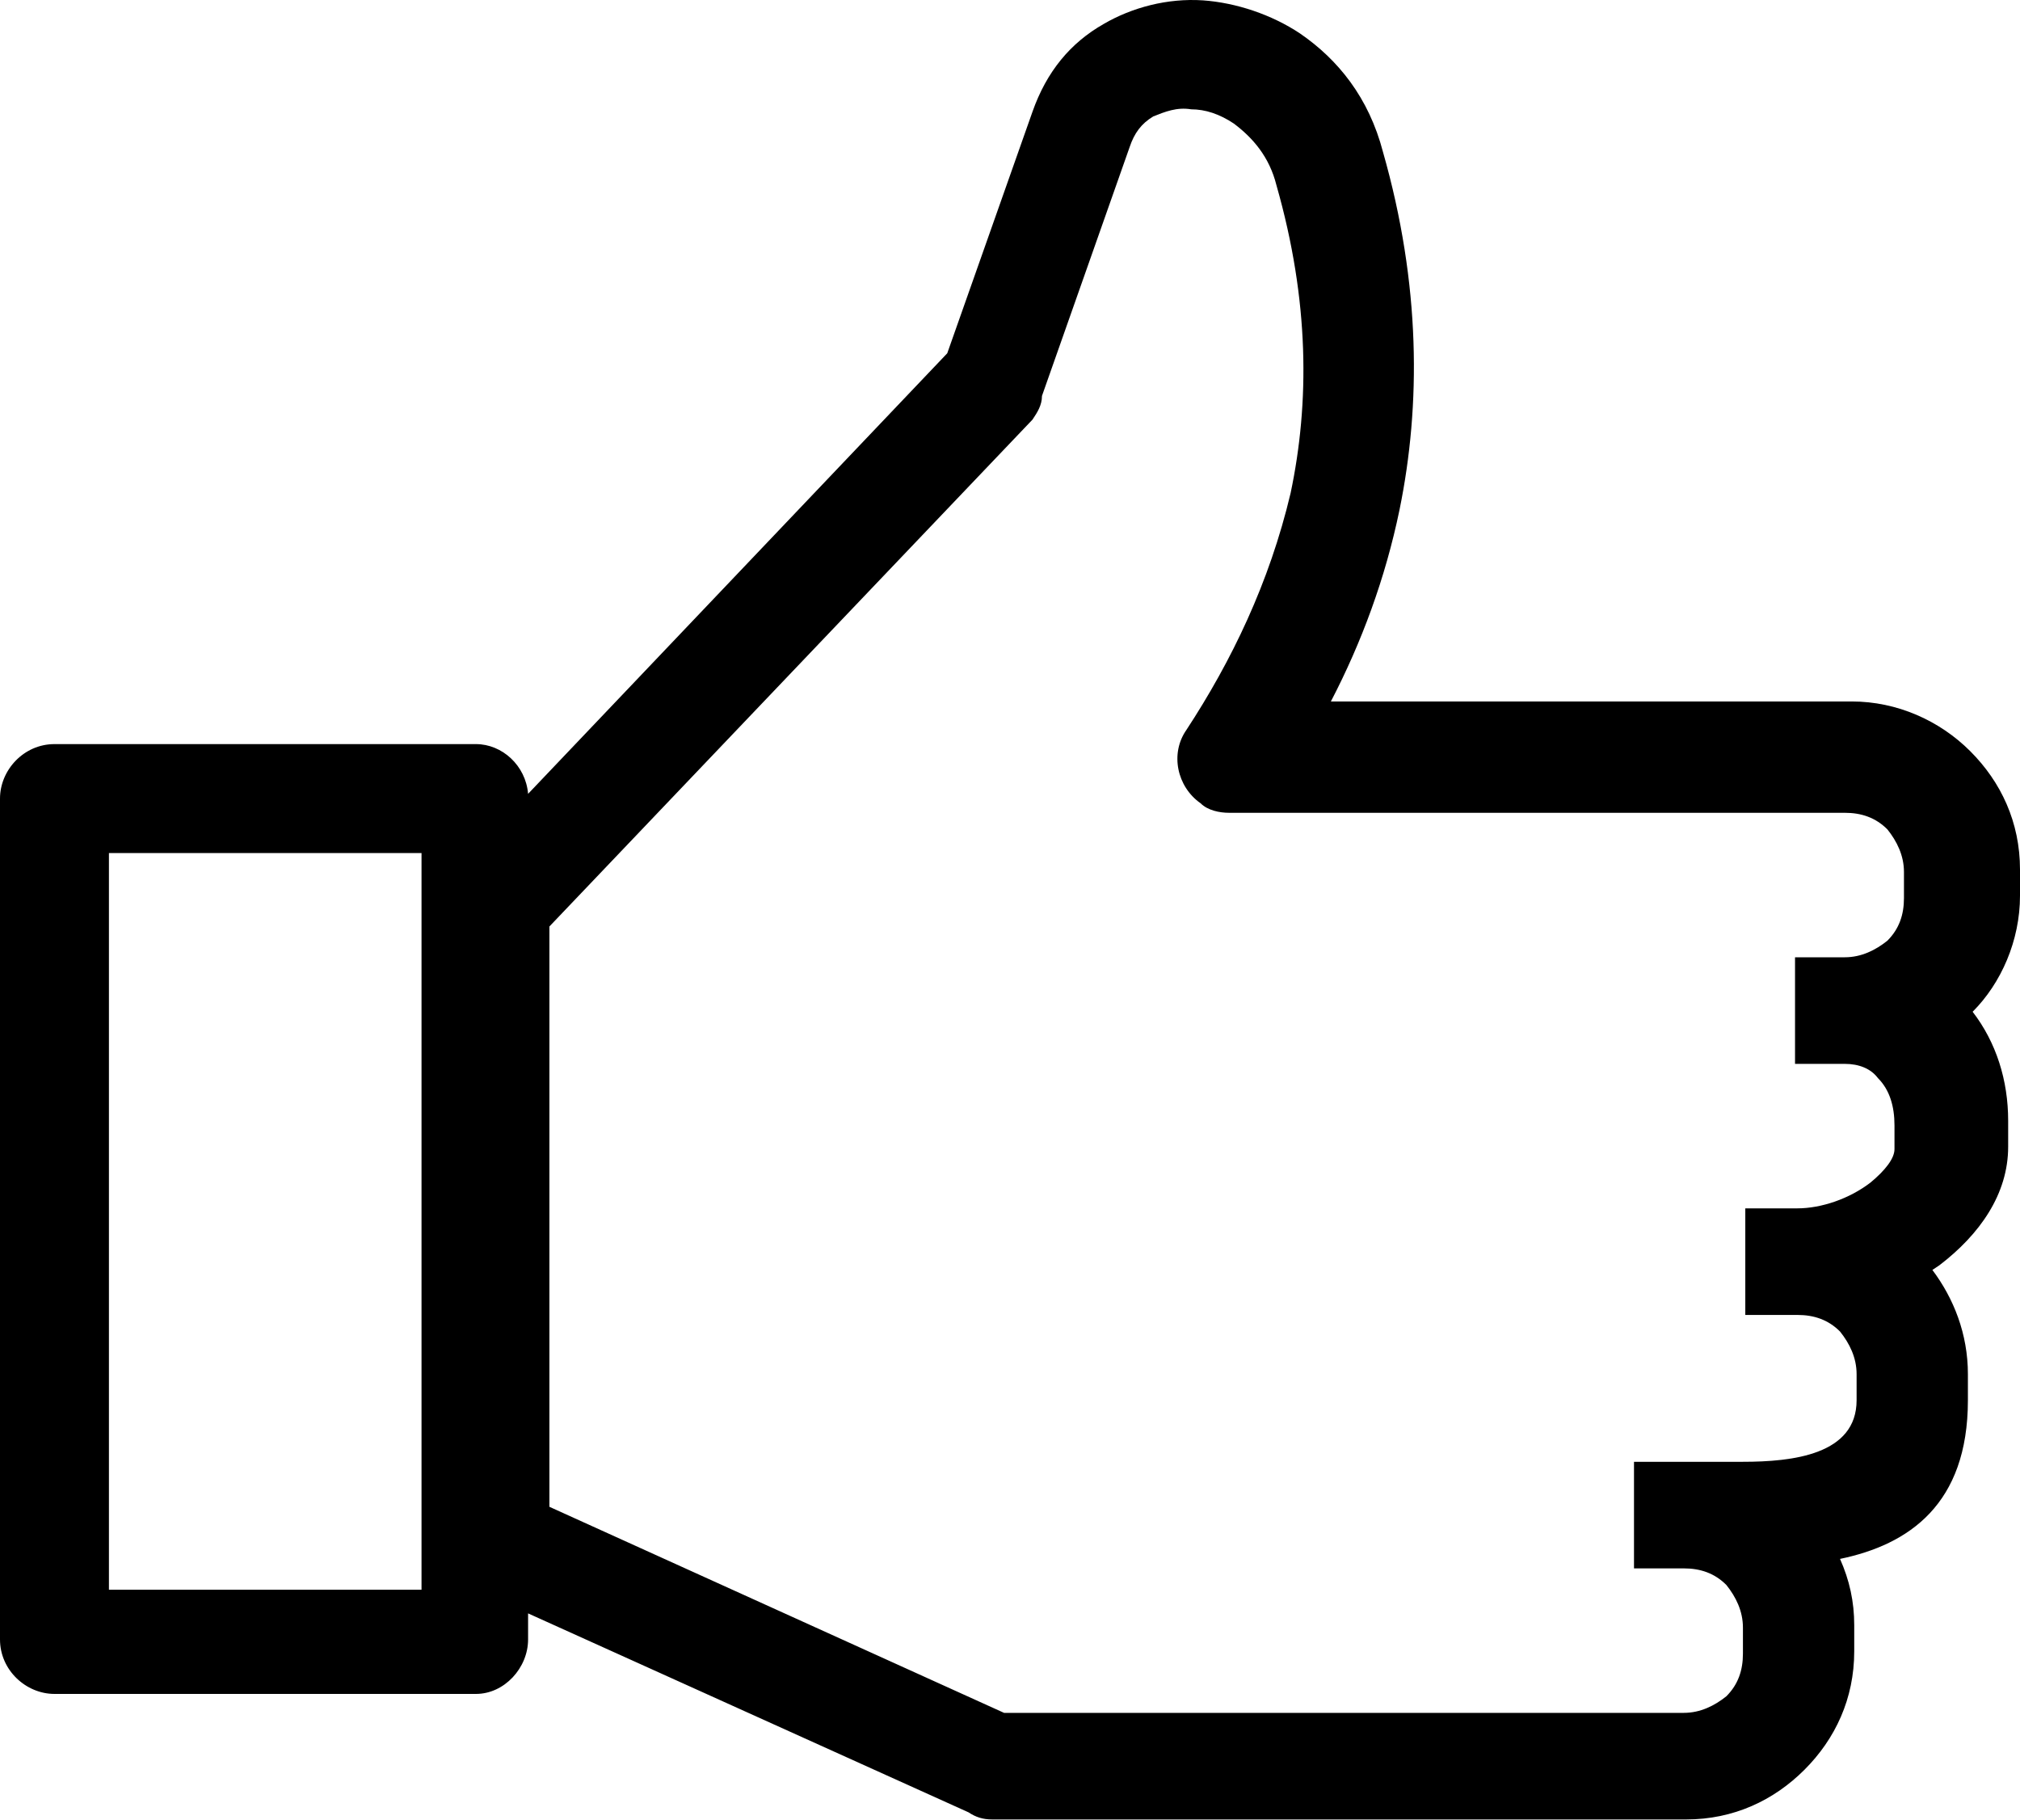
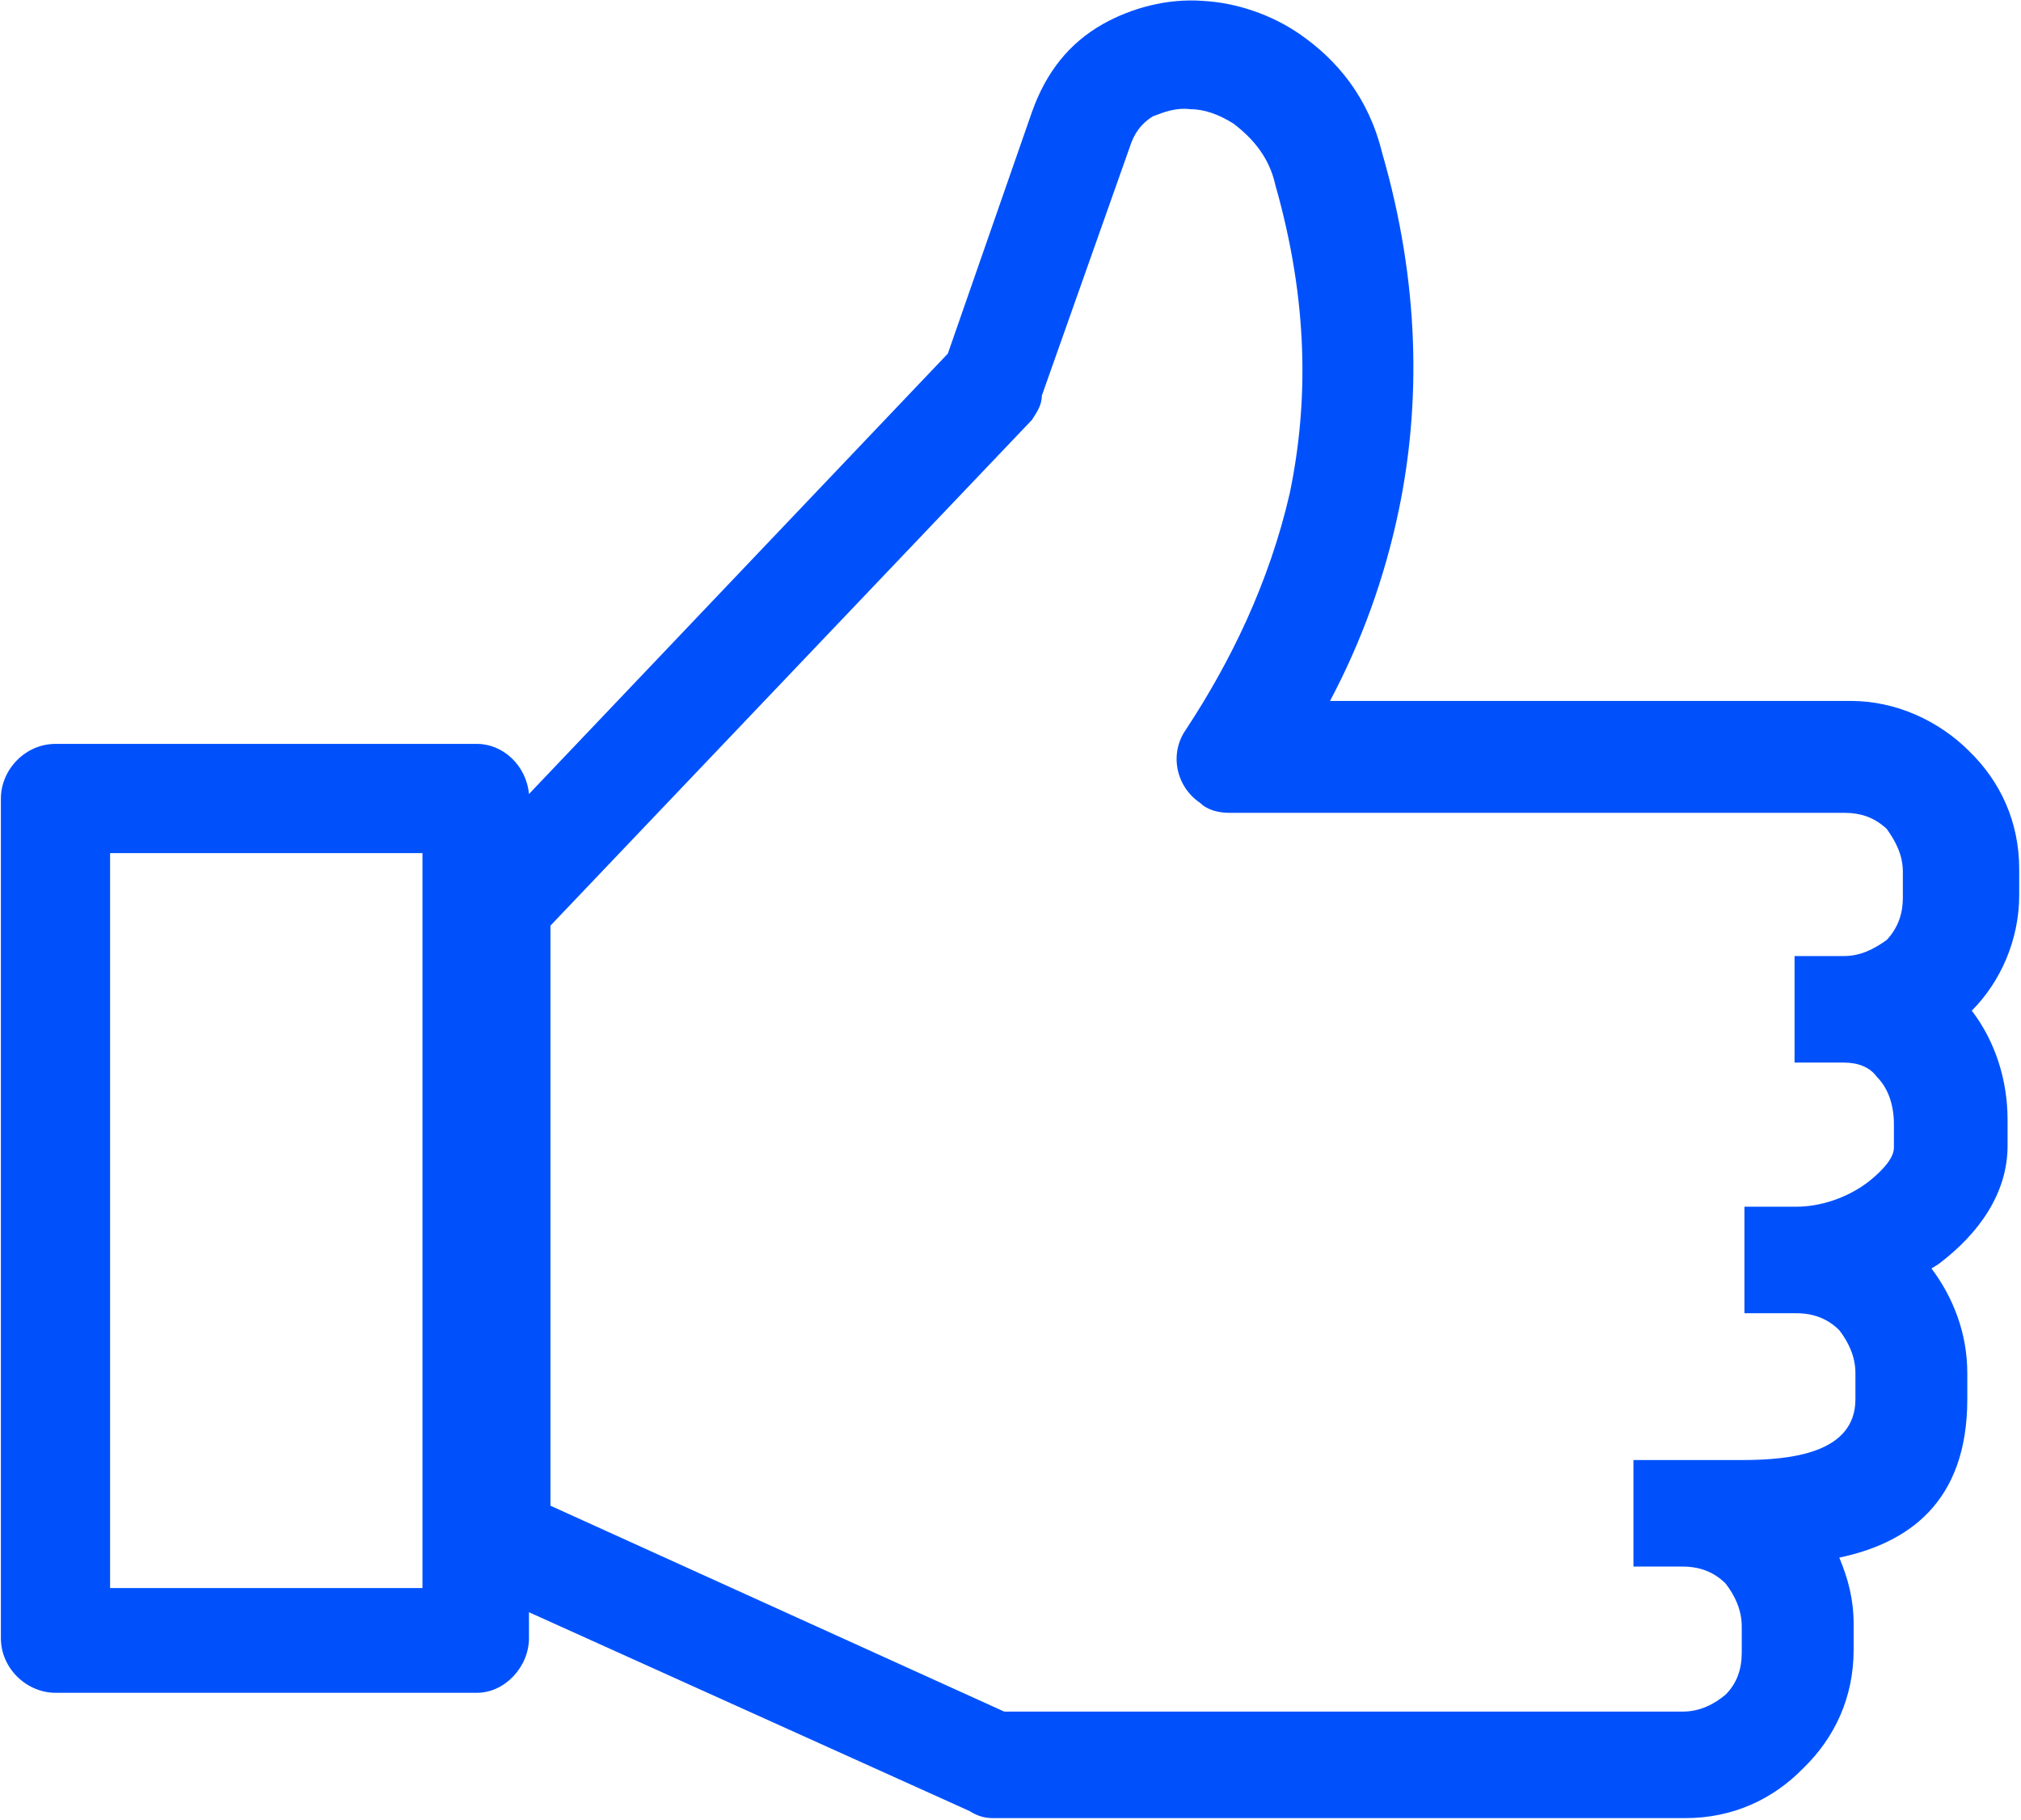
- <svg xmlns="http://www.w3.org/2000/svg" version="1.1" x="0px" y="0px" viewBox="0 0 85.3 76.815" xml:space="preserve" id="svg10" width="85.3" height="76.815">
-   <defs id="defs14" />
-   <g id="g4" transform="translate(-5.4,-9.484794)">
-     <path d="M 23.2,45.5 H 10 V 76.6 H 23.2 Z M 27.7,43 45.4,24.4 49,14.2 c 0.6,-1.7 1.6,-2.9 3,-3.7 1.2,-0.7 2.7,-1.1 4.2,-1 1.4,0.1 2.9,0.6 4.1,1.4 1.6,1.1 2.9,2.7 3.5,5 1.6,5.6 1.6,10.7 0.7,15.1 -0.6,2.9 -1.6,5.6 -2.9,8.1 h 22 c 1.9,0 3.7,0.8 5,2.1 v 0 c 1.3,1.3 2.1,3 2.1,5 v 1.1 c 0,1.9 -0.8,3.7 -2,4.9 1,1.3 1.5,2.9 1.5,4.6 v 1.1 c 0,2 -1.2,3.7 -2.9,5 L 87,63.1 c 0.9,1.2 1.5,2.7 1.5,4.4 v 1.1 c 0,4.4 -2.5,6.1 -5.4,6.7 0.4,0.9 0.6,1.8 0.6,2.8 v 1.1 c 0,2 -0.8,3.7 -2.1,5 -1.3,1.3 -3,2.1 -5,2.1 H 47.3 c -0.4,0 -0.7,-0.1 -1,-0.3 L 27.7,77.6 v 1.1 c 0,1.2 -1,2.3 -2.2,2.3 H 7.7 C 6.5,81 5.4,80 5.4,78.7 V 43.2 c 0,-1.2 1,-2.3 2.3,-2.3 h 17.8 c 1.1,0 2.1,0.9 2.2,2.1 z M 49,27.2 28.6,48.6 v 24.5 l 19.2,8.7 h 28.7 c 0.7,0 1.3,-0.3 1.8,-0.7 C 78.8,80.6 79,80 79,79.3 v -1.1 c 0,-0.7 -0.3,-1.3 -0.7,-1.8 v 0 c -0.5,-0.5 -1.1,-0.7 -1.8,-0.7 h -2.1 v -4.5 c 1.1,0 2.1,0 3.2,0 0.3,0 0.7,0 1.4,0 2.1,0 4.8,-0.3 4.8,-2.6 v -1.1 c 0,-0.7 -0.3,-1.3 -0.7,-1.8 C 82.6,65.2 82,65 81.3,65 h -2.2 v -4.5 h 2.2 c 1,0 2.2,-0.4 3.1,-1.1 0.6,-0.5 1,-1 1,-1.4 v -1 c 0,-0.8 -0.2,-1.5 -0.7,-2 -0.3,-0.4 -0.8,-0.6 -1.4,-0.6 h -2.1 v -4.5 h 2.1 c 0.7,0 1.3,-0.3 1.8,-0.7 v 0 c 0.5,-0.5 0.7,-1.1 0.7,-1.8 v -1.1 c 0,-0.7 -0.3,-1.3 -0.7,-1.8 v 0 C 84.6,44 84,43.8 83.3,43.8 h -26 v 0 c -0.4,0 -0.9,-0.1 -1.2,-0.4 -1,-0.7 -1.3,-2.1 -0.6,-3.1 1.9,-2.9 3.5,-6.2 4.4,-10 0.8,-3.8 0.8,-8.1 -0.6,-13 -0.3,-1.2 -1,-2 -1.8,-2.6 -0.6,-0.4 -1.2,-0.6 -1.8,-0.6 -0.6,-0.1 -1.1,0.1 -1.6,0.3 -0.5,0.3 -0.8,0.7 -1,1.3 l -3.7,10.5 c 0,0.4 -0.2,0.7 -0.4,1 z" id="path2" />
+ <svg xmlns="http://www.w3.org/2000/svg" version="1.2" width="22.58mm" height="20.33mm" viewBox="12 13 2258 2033" preserveAspectRatio="xMidYMid" fill-rule="evenodd" stroke-width="28.222" stroke-linejoin="round" xml:space="preserve">
+   <defs class="EmbeddedBulletChars">
+     <g id="bullet-char-template-57356" transform="scale(0.0004882812,-0.0004882812)">
+       <path d="M 580,1141 L 1163,571 580,0 -4,571 580,1141 Z" />
+     </g>
+     <g id="bullet-char-template-57354" transform="scale(0.0004882812,-0.0004882812)">
+       <path d="M 8,1128 L 1137,1128 1137,0 8,0 8,1128 Z" />
+     </g>
+     <g id="bullet-char-template-10146" transform="scale(0.0004882812,-0.0004882812)">
+       <path d="M 174,0 L 602,739 174,1481 1456,739 174,0 Z M 1358,739 L 309,1346 659,739 1358,739 Z" />
+     </g>
+     <g id="bullet-char-template-10132" transform="scale(0.0004882812,-0.0004882812)">
+       <path d="M 2015,739 L 1276,0 717,0 1260,543 174,543 174,936 1260,936 717,1481 1274,1481 2015,739 Z" />
+     </g>
+     <g id="bullet-char-template-10007" transform="scale(0.0004882812,-0.0004882812)">
+       <path d="M 0,-2 C -7,14 -16,27 -25,37 L 356,567 C 262,823 215,952 215,954 215,979 228,992 255,992 264,992 276,990 289,987 310,991 331,999 354,1012 L 381,999 492,748 772,1049 836,1024 860,1049 C 881,1039 901,1025 922,1006 886,937 835,863 770,784 769,783 710,716 594,584 L 774,223 C 774,196 753,168 711,139 L 727,119 C 717,90 699,76 672,76 641,76 570,178 457,381 L 164,-76 C 142,-110 111,-127 72,-127 30,-127 9,-110 8,-76 1,-67 -2,-52 -2,-32 -2,-23 -1,-13 0,-2 Z" />
+     </g>
+     <g id="bullet-char-template-10004" transform="scale(0.0004882812,-0.0004882812)">
+       <path d="M 285,-33 C 182,-33 111,30 74,156 52,228 41,333 41,471 41,549 55,616 82,672 116,743 169,778 240,778 293,778 328,747 346,684 L 369,508 C 377,444 397,411 428,410 L 1163,1116 C 1174,1127 1196,1133 1229,1133 1271,1133 1292,1118 1292,1087 L 1292,965 C 1292,929 1282,901 1262,881 L 442,47 C 390,-6 338,-33 285,-33 Z" />
+     </g>
+     <g id="bullet-char-template-9679" transform="scale(0.0004882812,-0.0004882812)">
+       <path d="M 813,0 C 632,0 489,54 383,161 276,268 223,411 223,592 223,773 276,916 383,1023 489,1130 632,1184 813,1184 992,1184 1136,1130 1245,1023 1353,916 1407,772 1407,592 1407,412 1353,268 1245,161 1136,54 992,0 813,0 Z" />
+     </g>
+     <g id="bullet-char-template-8226" transform="scale(0.0004882812,-0.0004882812)">
+       <path d="M 346,457 C 273,457 209,483 155,535 101,586 74,649 74,723 74,796 101,859 155,911 209,963 273,989 346,989 419,989 480,963 531,910 582,859 608,796 608,723 608,648 583,586 532,535 482,483 420,457 346,457 Z" />
+     </g>
+     <g id="bullet-char-template-8211" transform="scale(0.0004882812,-0.0004882812)">
+       <path d="M -4,459 L 1135,459 1135,606 -4,606 -4,459 Z" />
+     </g>
+     <g id="bullet-char-template-61548" transform="scale(0.0004882812,-0.0004882812)">
+       <path d="M 173,740 C 173,903 231,1043 346,1159 462,1274 601,1332 765,1332 928,1332 1067,1274 1183,1159 1299,1043 1357,903 1357,740 1357,577 1299,437 1183,322 1067,206 928,148 765,148 601,148 462,206 346,322 231,437 173,577 173,740 Z" />
+     </g>
+   </defs>
+   <g class="Page">
+     <g class="com.sun.star.drawing.ClosedBezierShape">
+       <g id="id3">
+         <rect class="BoundingBox" stroke="none" fill="none" x="12" y="13" width="2258" height="2033" />
+         <path fill="rgb(0,81,252)" stroke="none" d="M 484,966 L 135,966 135,1787 484,1787 484,966 Z M 1071,408 L 1165,138 C 1181,93 1207,61 1244,40 1276,22 1316,11 1356,14 1393,16 1432,29 1464,51 1506,80 1541,122 1556,183 1599,331 1599,466 1575,582 1559,659 1533,730 1498,796 L 2080,796 C 2130,796 2178,818 2212,852 2247,886 2268,931 2268,984 L 2268,1013 C 2268,1063 2247,1110 2215,1142 2241,1176 2255,1219 2255,1264 L 2255,1293 C 2255,1346 2223,1391 2178,1425 L 2170,1430 C 2194,1462 2210,1502 2210,1547 L 2210,1576 C 2210,1692 2143,1737 2067,1753 2077,1777 2083,1800 2083,1827 L 2083,1856 C 2083,1909 2062,1954 2027,1988 1993,2023 1948,2044 1895,2044 L 1121,2044 C 1111,2044 1103,2041 1095,2036 L 603,1814 603,1843 C 603,1875 576,1904 545,1904 L 74,1904 C 42,1904 13,1877 13,1843 L 13,905 C 13,873 40,844 74,844 L 545,844 C 574,844 600,868 603,900 L 1071,408 Z M 627,1047 L 627,1695 1134,1925 1892,1925 C 1911,1925 1927,1917 1940,1906 1953,1893 1958,1877 1958,1859 L 1958,1830 C 1958,1811 1950,1795 1940,1782 1927,1769 1911,1763 1892,1763 L 1837,1763 1837,1644 1921,1644 1958,1644 C 2014,1644 2085,1636 2085,1576 L 2085,1547 C 2085,1528 2077,1512 2067,1499 2054,1486 2038,1480 2019,1480 L 1961,1480 1961,1361 2019,1361 C 2046,1361 2077,1351 2101,1332 2117,1319 2128,1306 2128,1295 L 2128,1269 C 2128,1248 2122,1229 2109,1216 2101,1205 2088,1200 2072,1200 L 2017,1200 2017,1081 2072,1081 C 2091,1081 2106,1073 2120,1063 2133,1049 2138,1033 2138,1016 L 2138,987 C 2138,968 2130,953 2120,939 2106,926 2091,921 2072,921 L 1385,921 C 1374,921 1361,918 1353,910 1326,892 1318,855 1337,828 1387,752 1430,664 1453,564 1474,463 1474,350 1437,220 1430,188 1411,167 1390,151 1374,141 1358,135 1342,135 1326,133 1313,138 1300,143 1287,151 1279,162 1274,178 L 1176,455 C 1176,466 1170,474 1165,482 L 627,1047 Z" />
+       </g>
+     </g>
  </g>
</svg>
